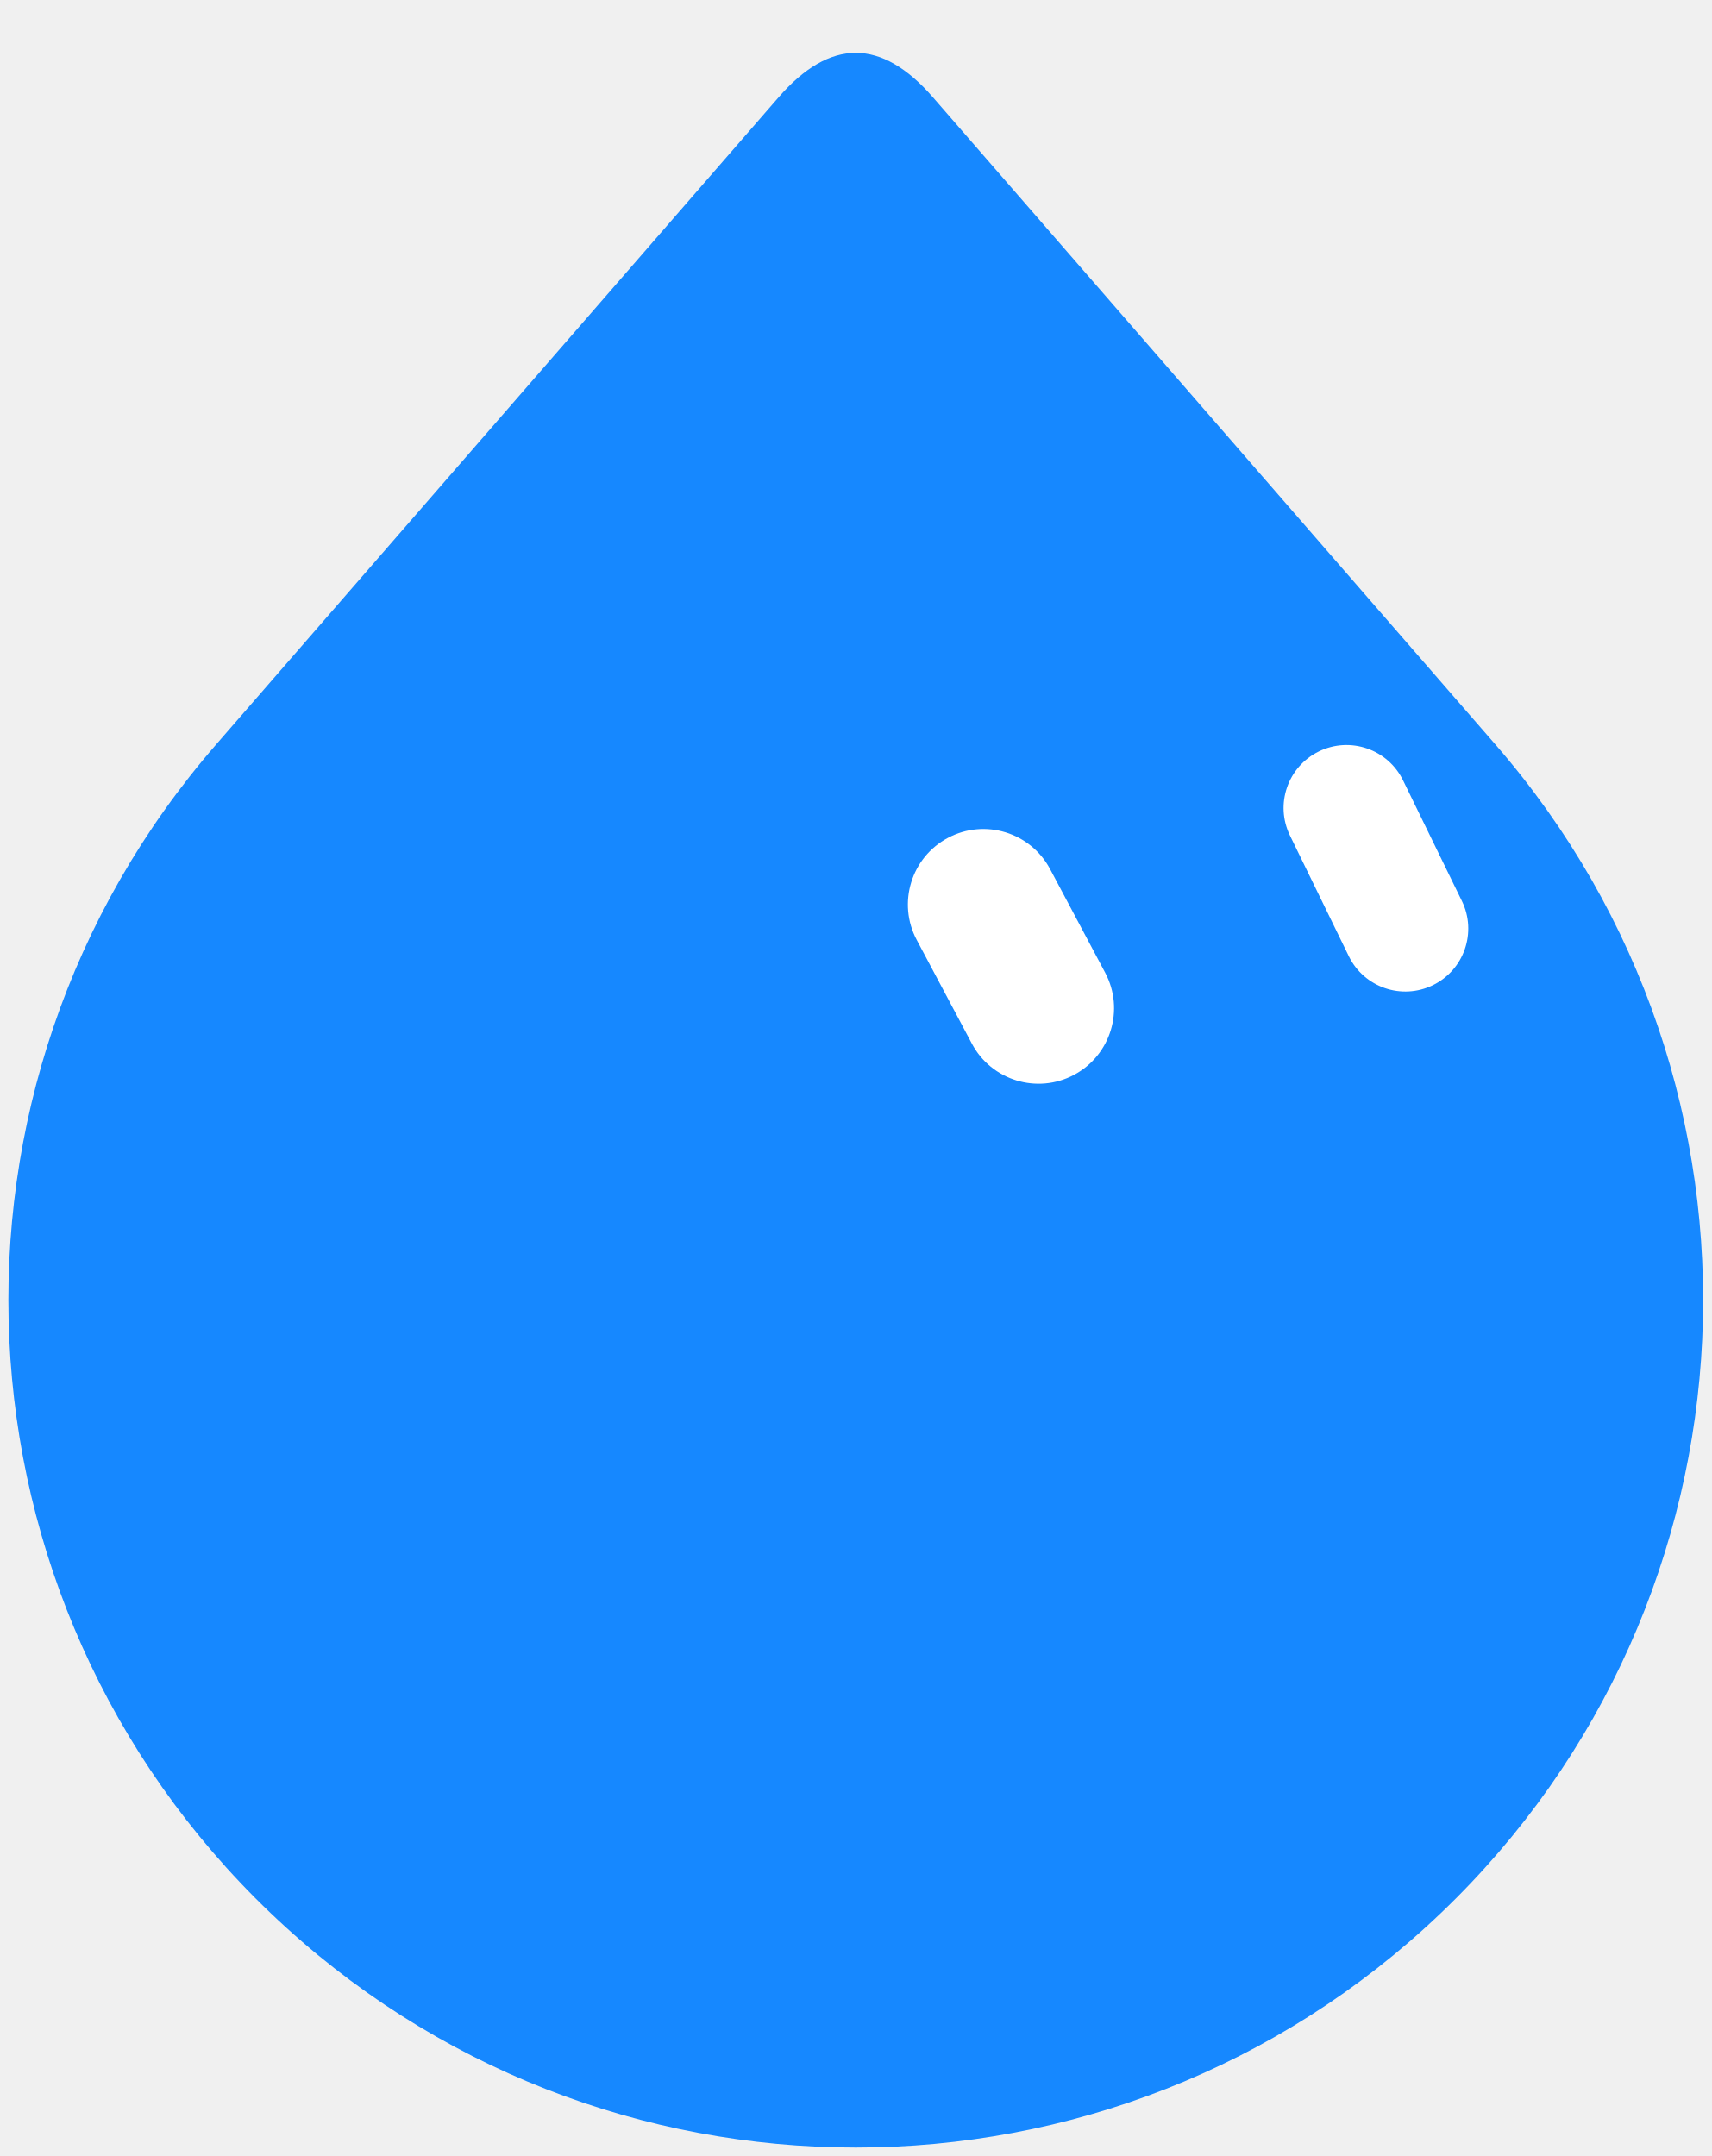
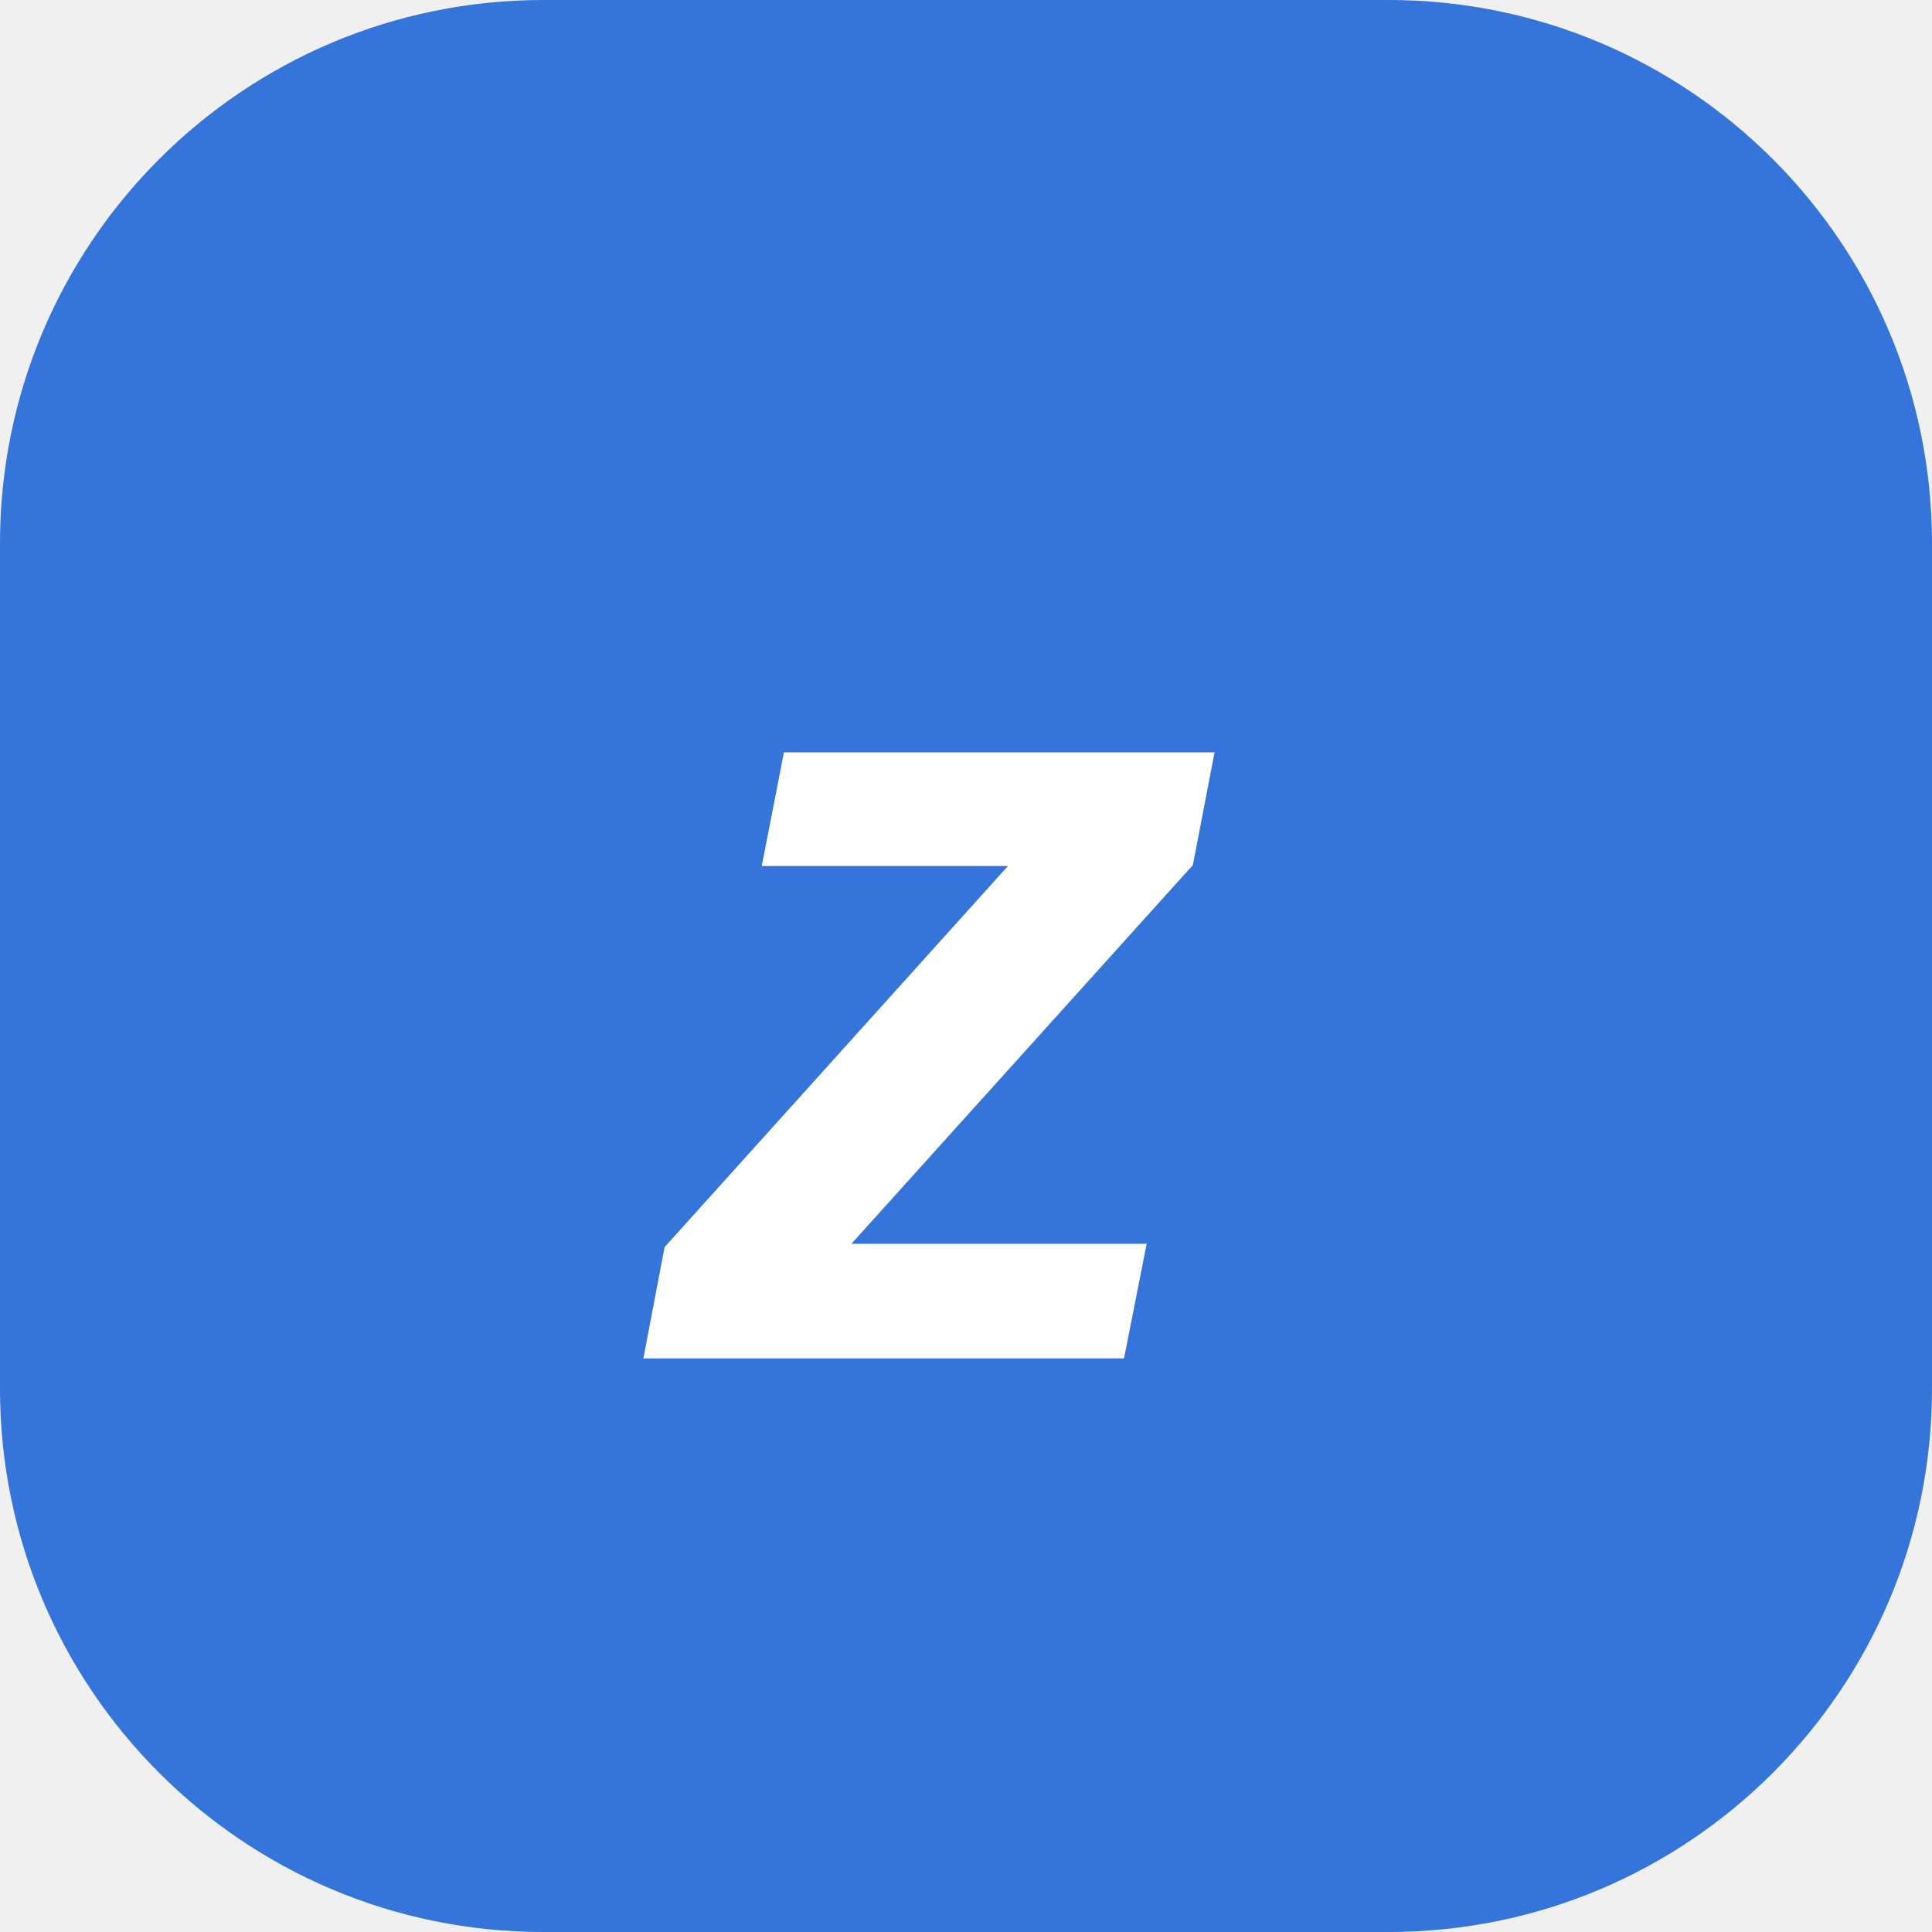
- <svg xmlns="http://www.w3.org/2000/svg" viewBox="0 0 204 257">
-   <path d="M25.8 88.7L92.8 11.6Q102 1 111.2 11.6L178.2 88.7A101 101 0 1 1 25.8 88.7Z" fill="#1688FF" />
-   <rect x="111.5" y="98" width="18" height="32" rx="9" fill="#fff" transform="rotate(-28 120.5 114)" />
-   <rect x="156.5" y="88" width="15" height="31" rx="7.5" fill="#fff" transform="rotate(-26 164 103.5)" />
+ <svg xmlns="http://www.w3.org/2000/svg" viewBox="0 0 64 64">
+   <rect width="64" height="64" rx="18" fill="#3574D8" />
+   <text x="31" y="45" font-family="Arial, sans-serif" font-size="38" font-weight="900" font-style="italic" fill="#fff" text-anchor="middle">z</text>
</svg>
